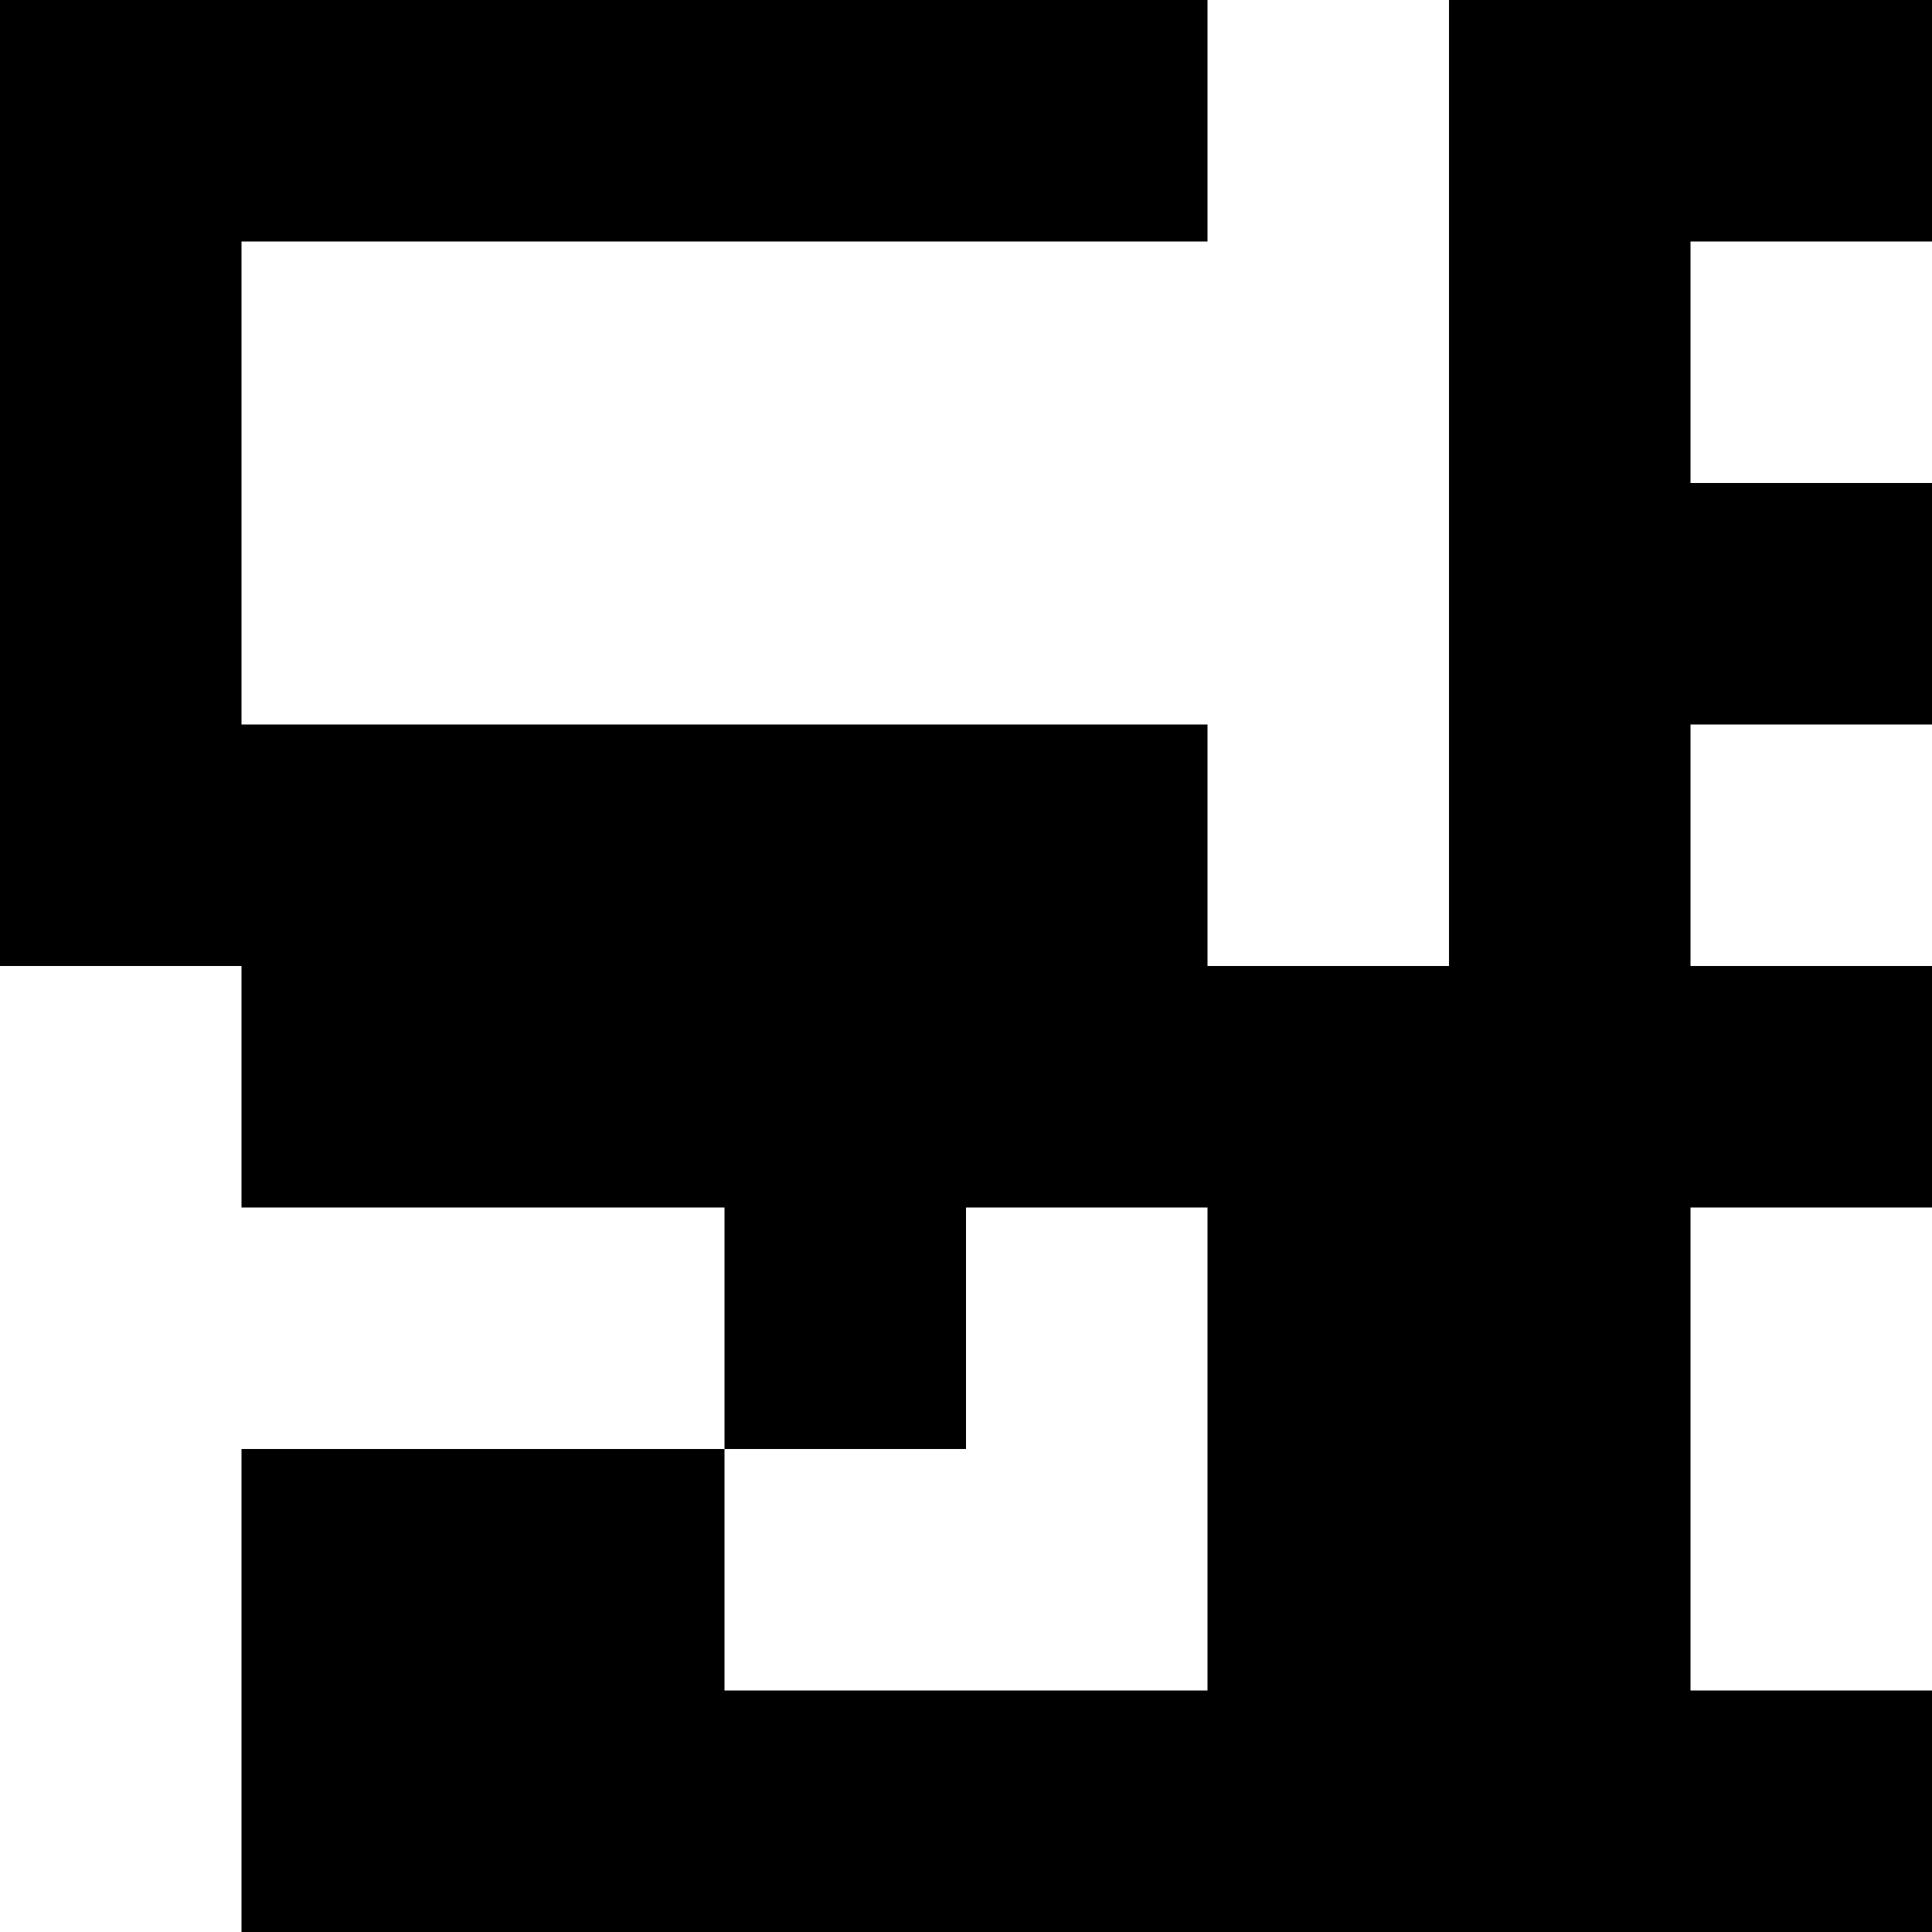
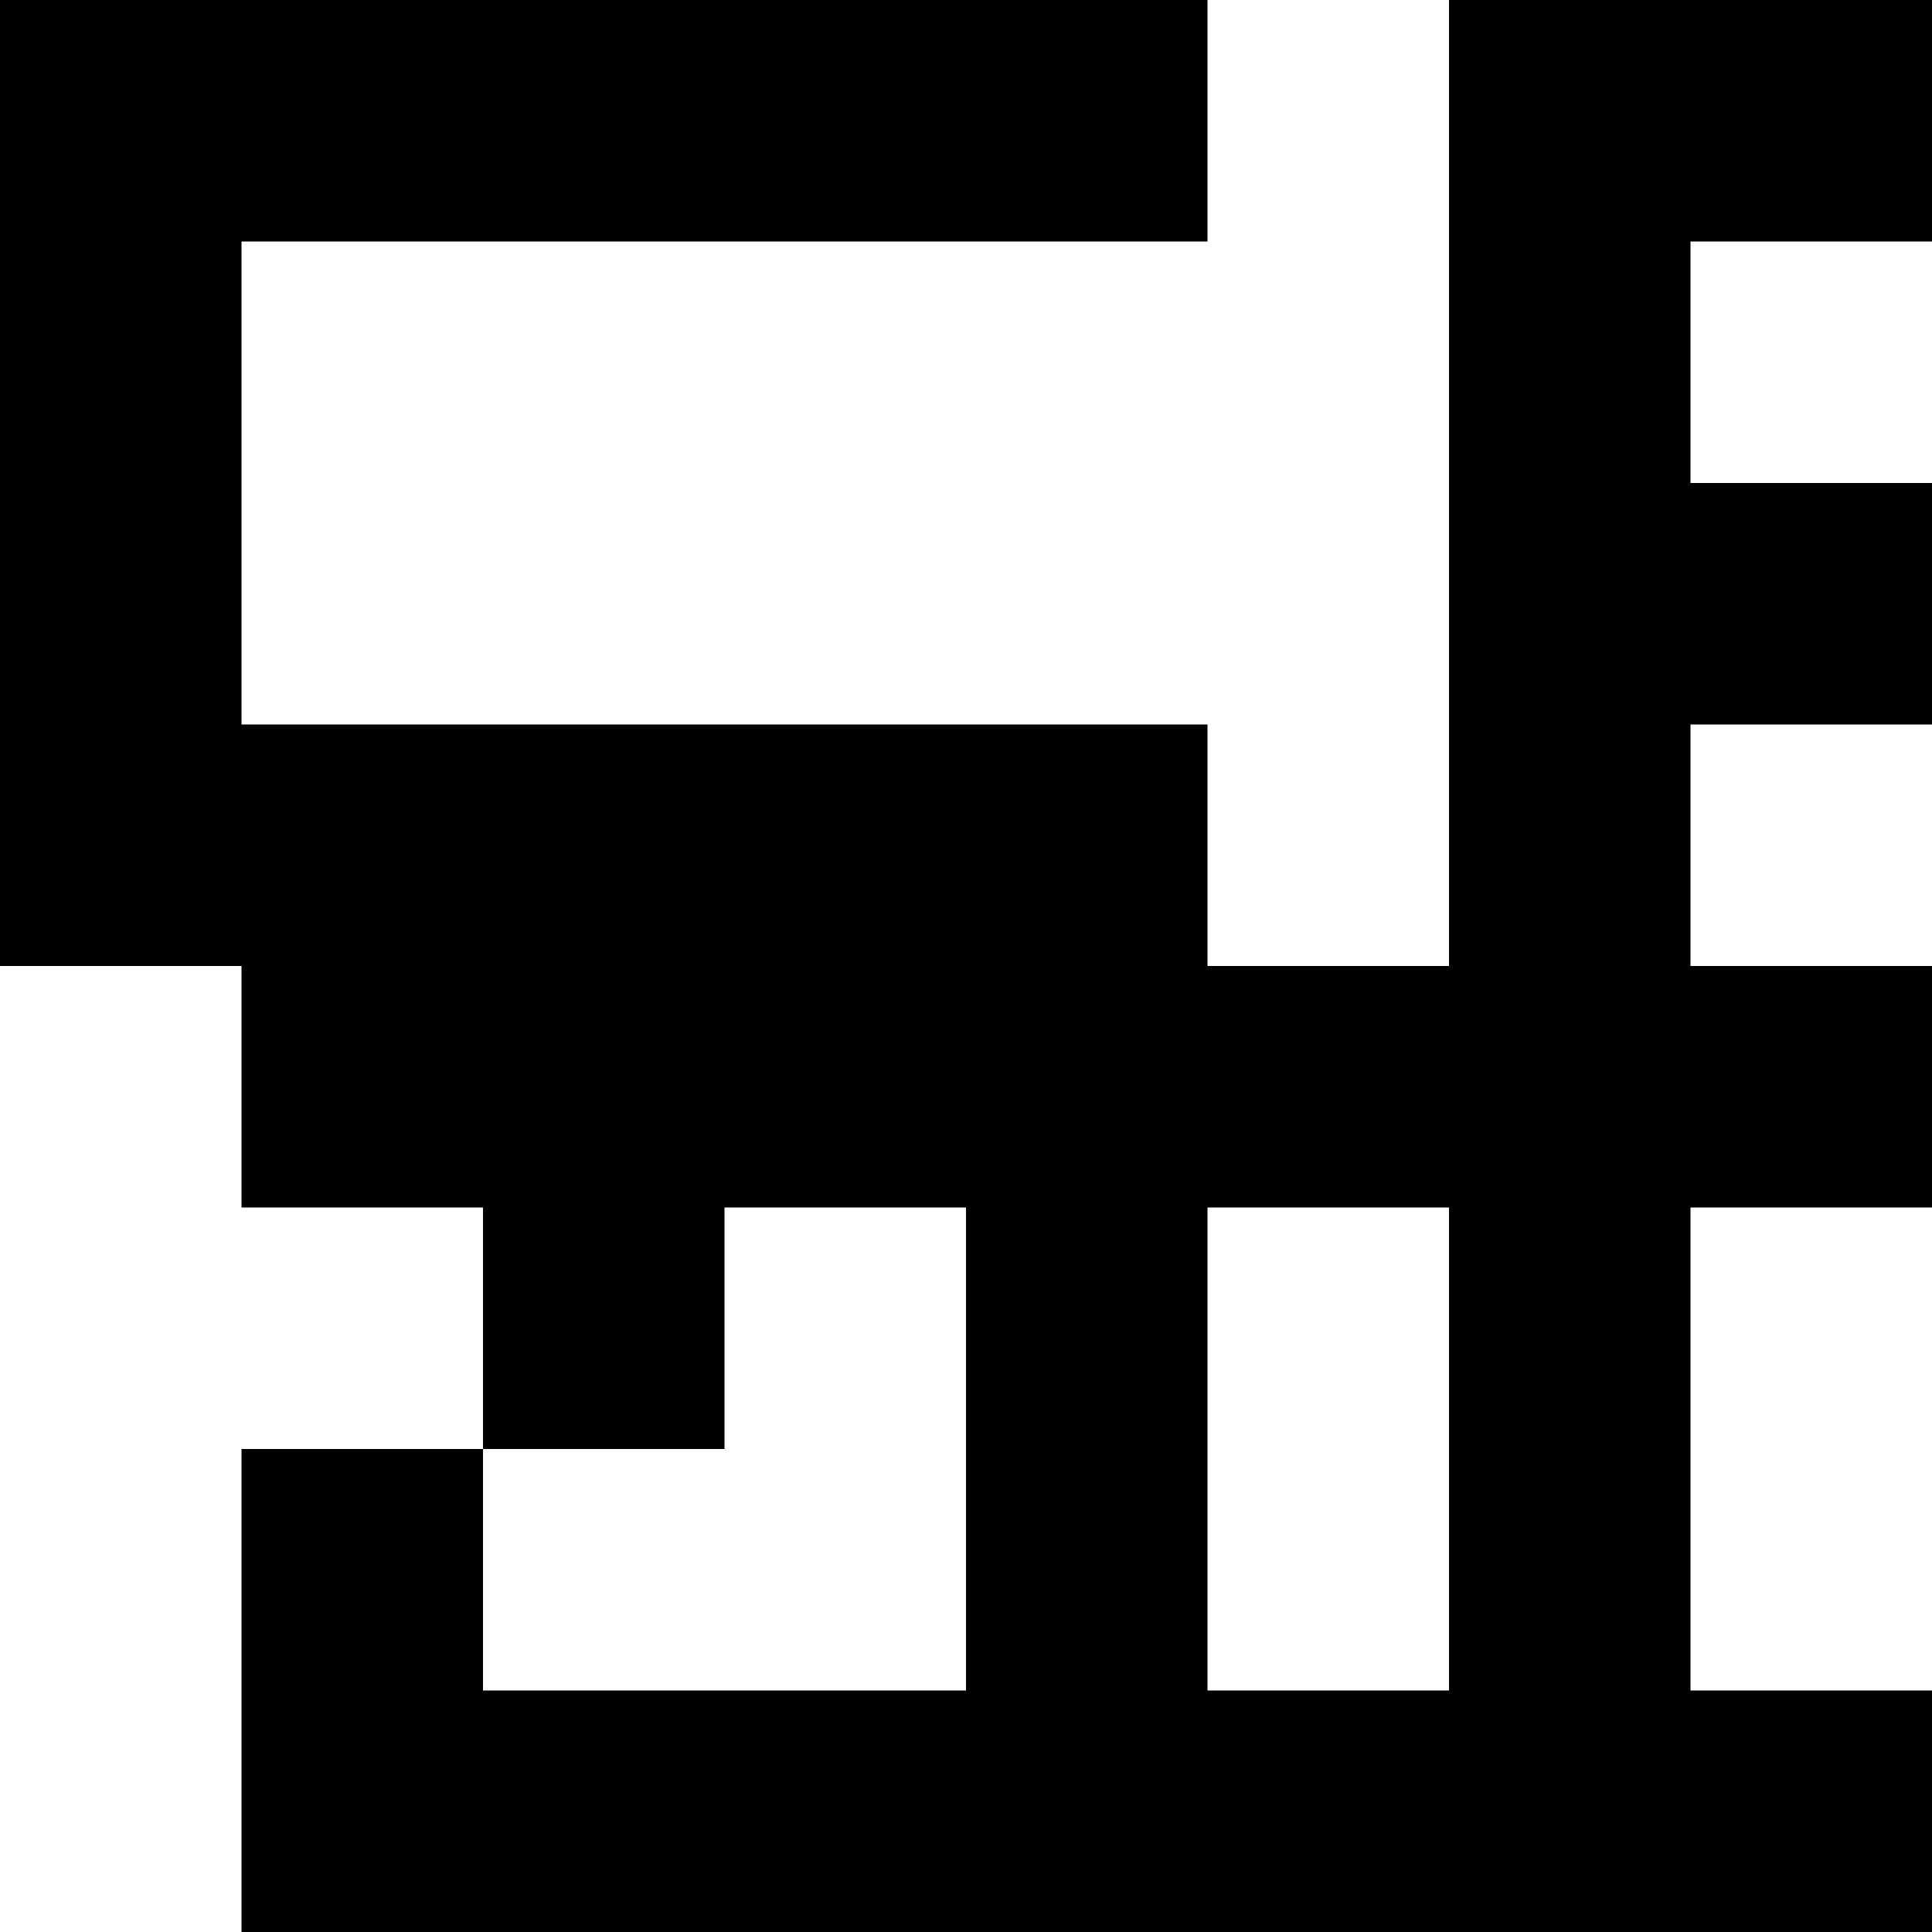
<svg xmlns="http://www.w3.org/2000/svg" viewBox="0 0 8 8">
-   <path d="M0 0h1v1H0zM1 0h1v1H1zM2 0h1v1H2zM3 0h1v1H3zM4 0h1v1H4zM0 1h1v1H0zM0 2h1v1H0zM0 3h1v1H0zM1 3h1v1H1zM2 3h1v1H2zM3 3h1v1H3zM4 3h1v1H4zM6 0h1v1H6zM7 0h1v1H7zM6 1h1v1H6zM6 2h1v1H6zM7 2h1v1H7zM6 3h1v1H6zM1 4h1v1H1zM2 4h1v1H2zM3 4h1v1H3zM4 4h1v1H4zM5 4h1v1H5zM6 4h1v1H6zM7 4h1v1H7zM3 5h1v1H3zM5 5h1v1H5zM6 5h1v1H6zM1 6h1v1H1zM2 6h1v1H2zM5 6h1v1H5zM6 6h1v1H6zM1 7h1v1H1zM2 7h1v1H2zM3 7h1v1H3zM4 7h1v1H4zM5 7h1v1H5zM6 7h1v1H6zM7 7h1v1H7z" />
+   <path d="M0 0h1v1H0zM1 0h1v1H1zM2 0h1v1H2zM3 0h1v1H3zM4 0h1v1H4zM0 1h1v1H0zM0 2h1v1H0zM0 3h1v1H0zM1 3h1v1H1zM2 3h1v1H2zM3 3h1v1H3zM4 3h1v1H4zM6 0h1v1H6zM7 0h1v1H7zM6 1h1v1H6zM6 2h1v1H6zM7 2h1v1H7zM6 3h1v1H6zM1 4h1v1H1zM2 4h1v1H2zM3 4h1v1H3zM4 4h1v1H4zM5 4h1v1H5zM6 4h1v1H6zM7 4h1v1H7zM2 5h1v1H2zM4 5h1v1H4zM6 5h1v1H6zM1 6h1v1H1zM4 6h1v1H4zM6 6h1v1H6zM1 7h1v1H1zM2 7h1v1H2zM3 7h1v1H3zM4 7h1v1H4zM5 7h1v1H5zM6 7h1v1H6zM7 7h1v1H7z" />
</svg>
